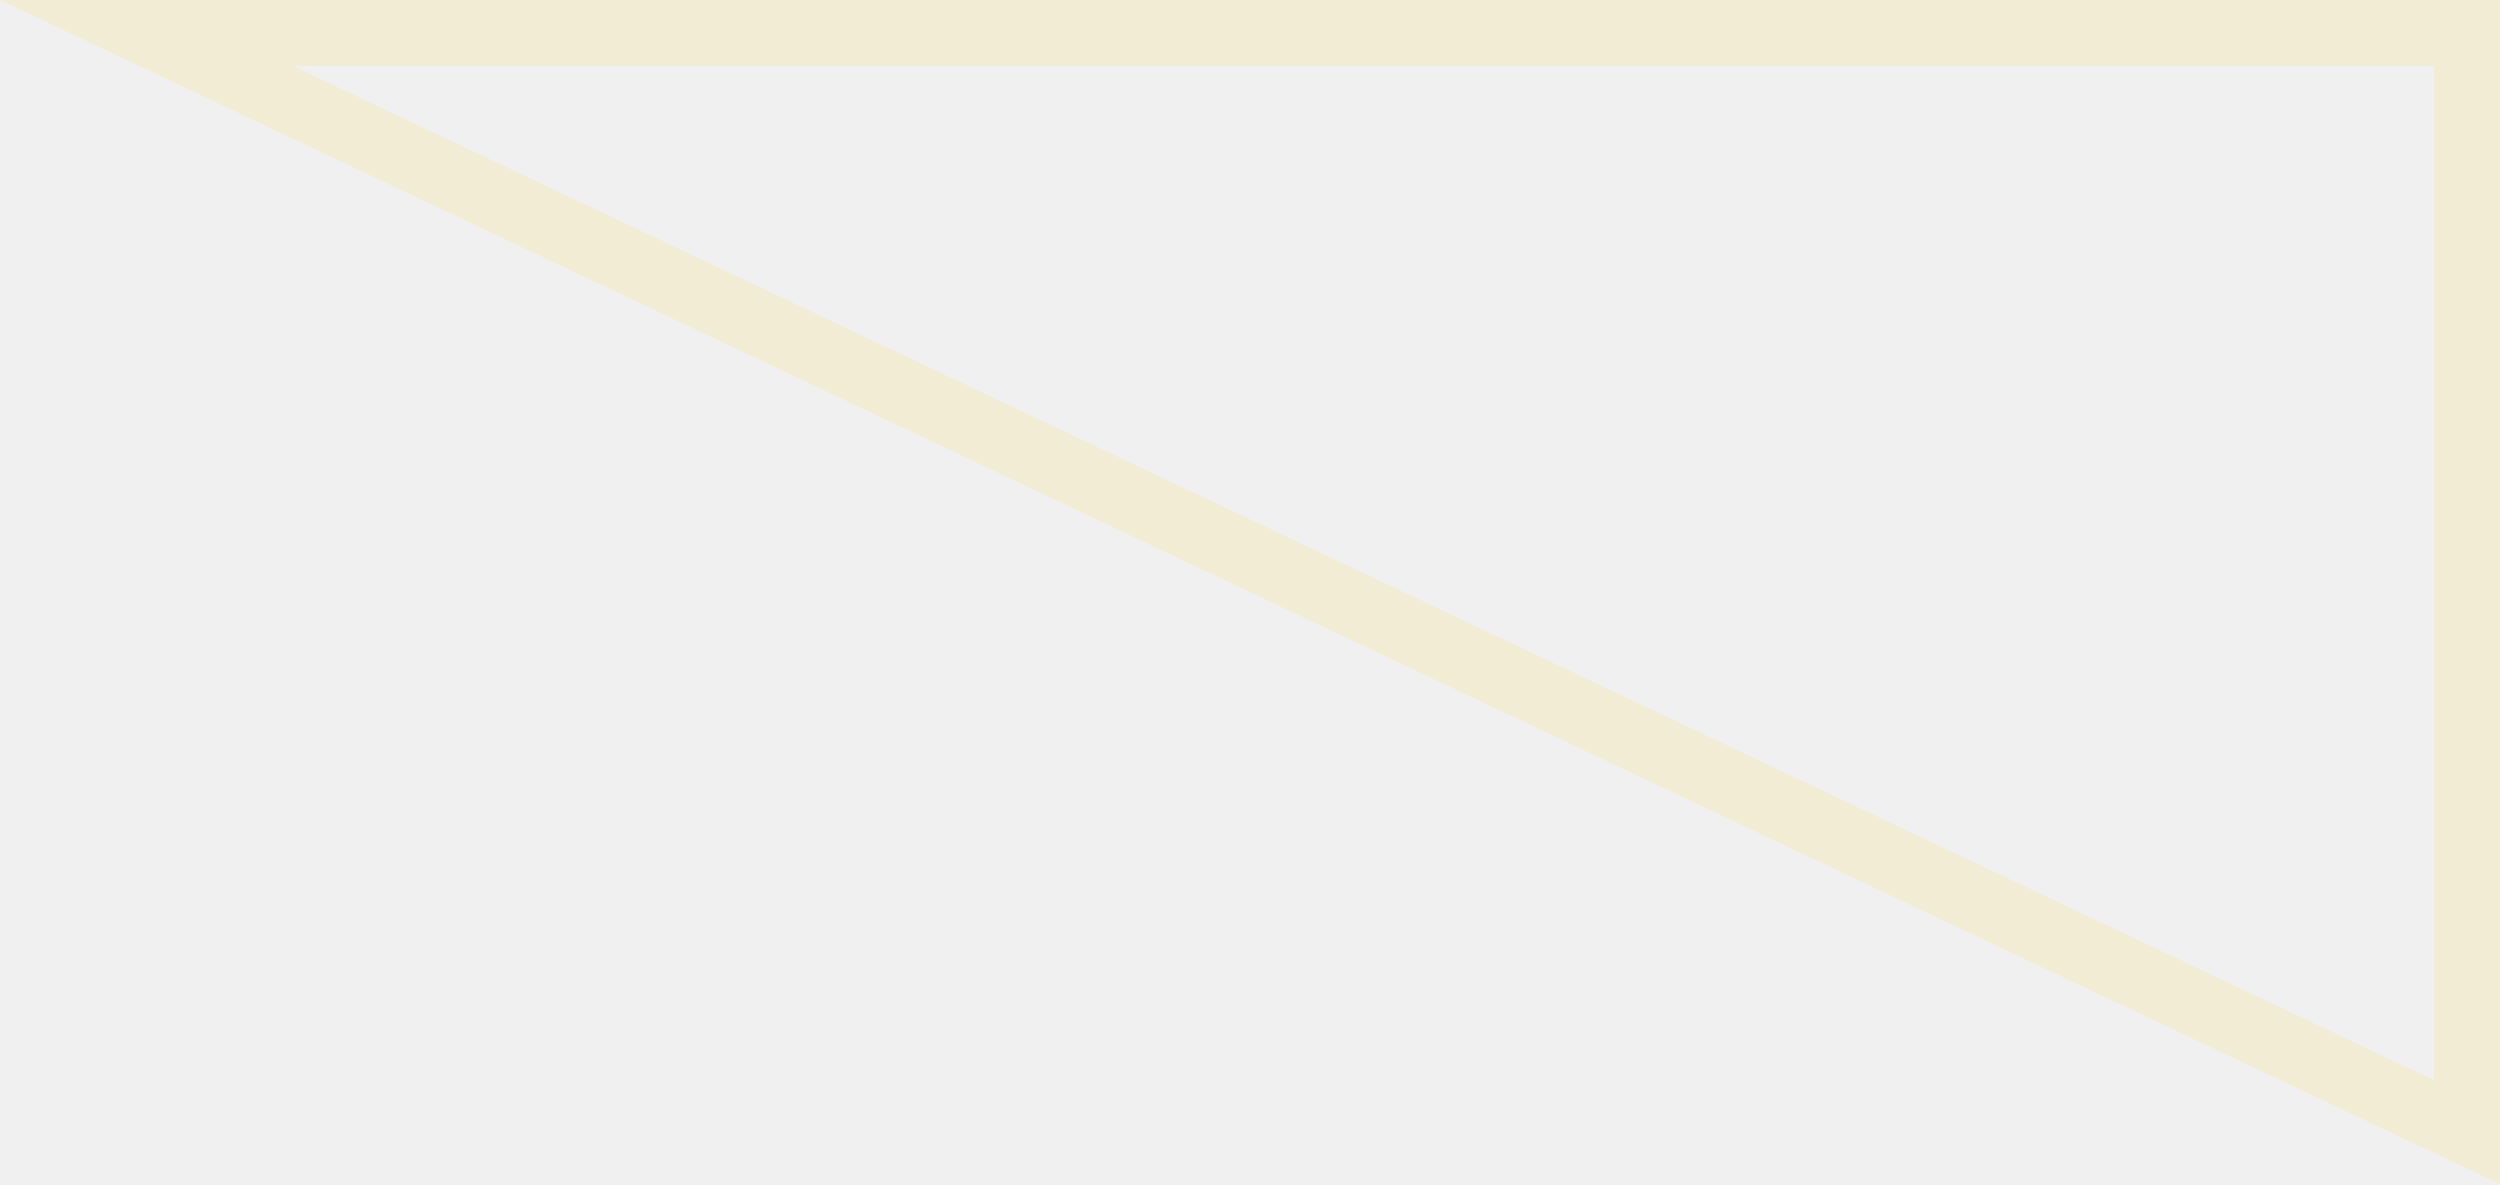
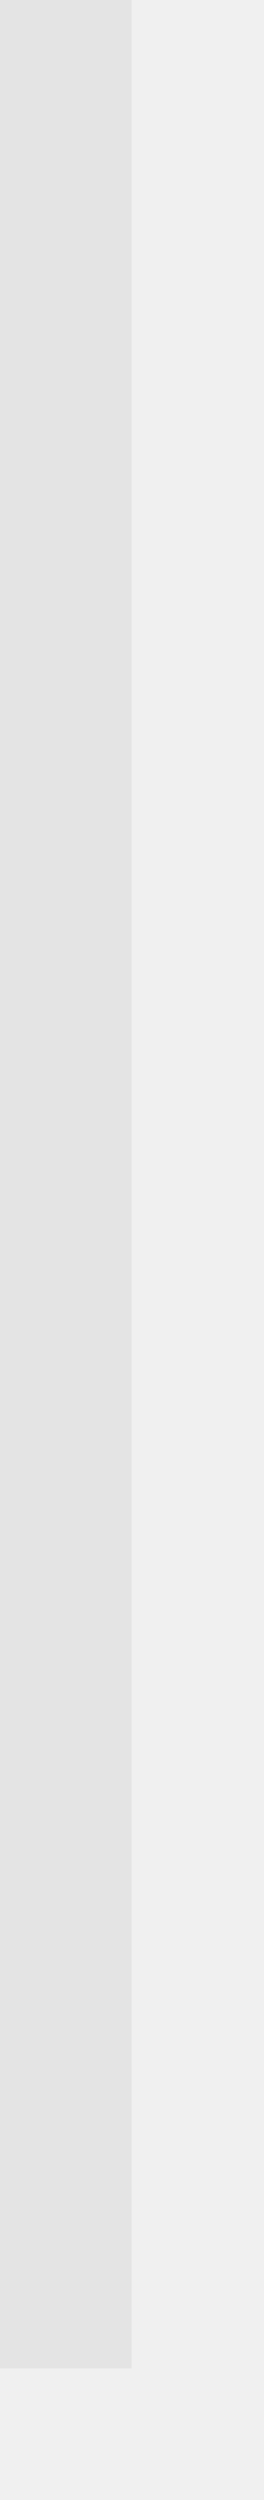
- <svg xmlns="http://www.w3.org/2000/svg" version="1.1" width="38px" height="18px">
-   <defs>
-     <mask fill="white" id="clip172">
-       <path d="M 0 0  L 38 18  L 38 0  L 0 0  Z " fill-rule="evenodd" />
-     </mask>
-   </defs>
-   <g transform="matrix(1 0 0 1 -341 -79 )">
-     <path d="M 0 0  L 38 18  L 38 0  L 0 0  Z " fill-rule="nonzero" fill="#ffcc00" stroke="none" fill-opacity="0" transform="matrix(1 0 0 1 341 79 )" />
-     <path d="M 0 0  L 38 18  L 38 0  L 0 0  Z " stroke-width="2" stroke="#ffcc00" fill="none" stroke-opacity="0.114" transform="matrix(1 0 0 1 341 79 )" mask="url(#clip172)" />
+ <svg xmlns="http://www.w3.org/2000/svg" version="1.1" width="2px" height="19px">
+   <g transform="matrix(1 0 0 1 -187 -492 )">
+     <path d="M 187.5 492  L 187.5 510  " stroke-width="1" stroke="#e4e4e4" fill="none" />
  </g>
</svg>
